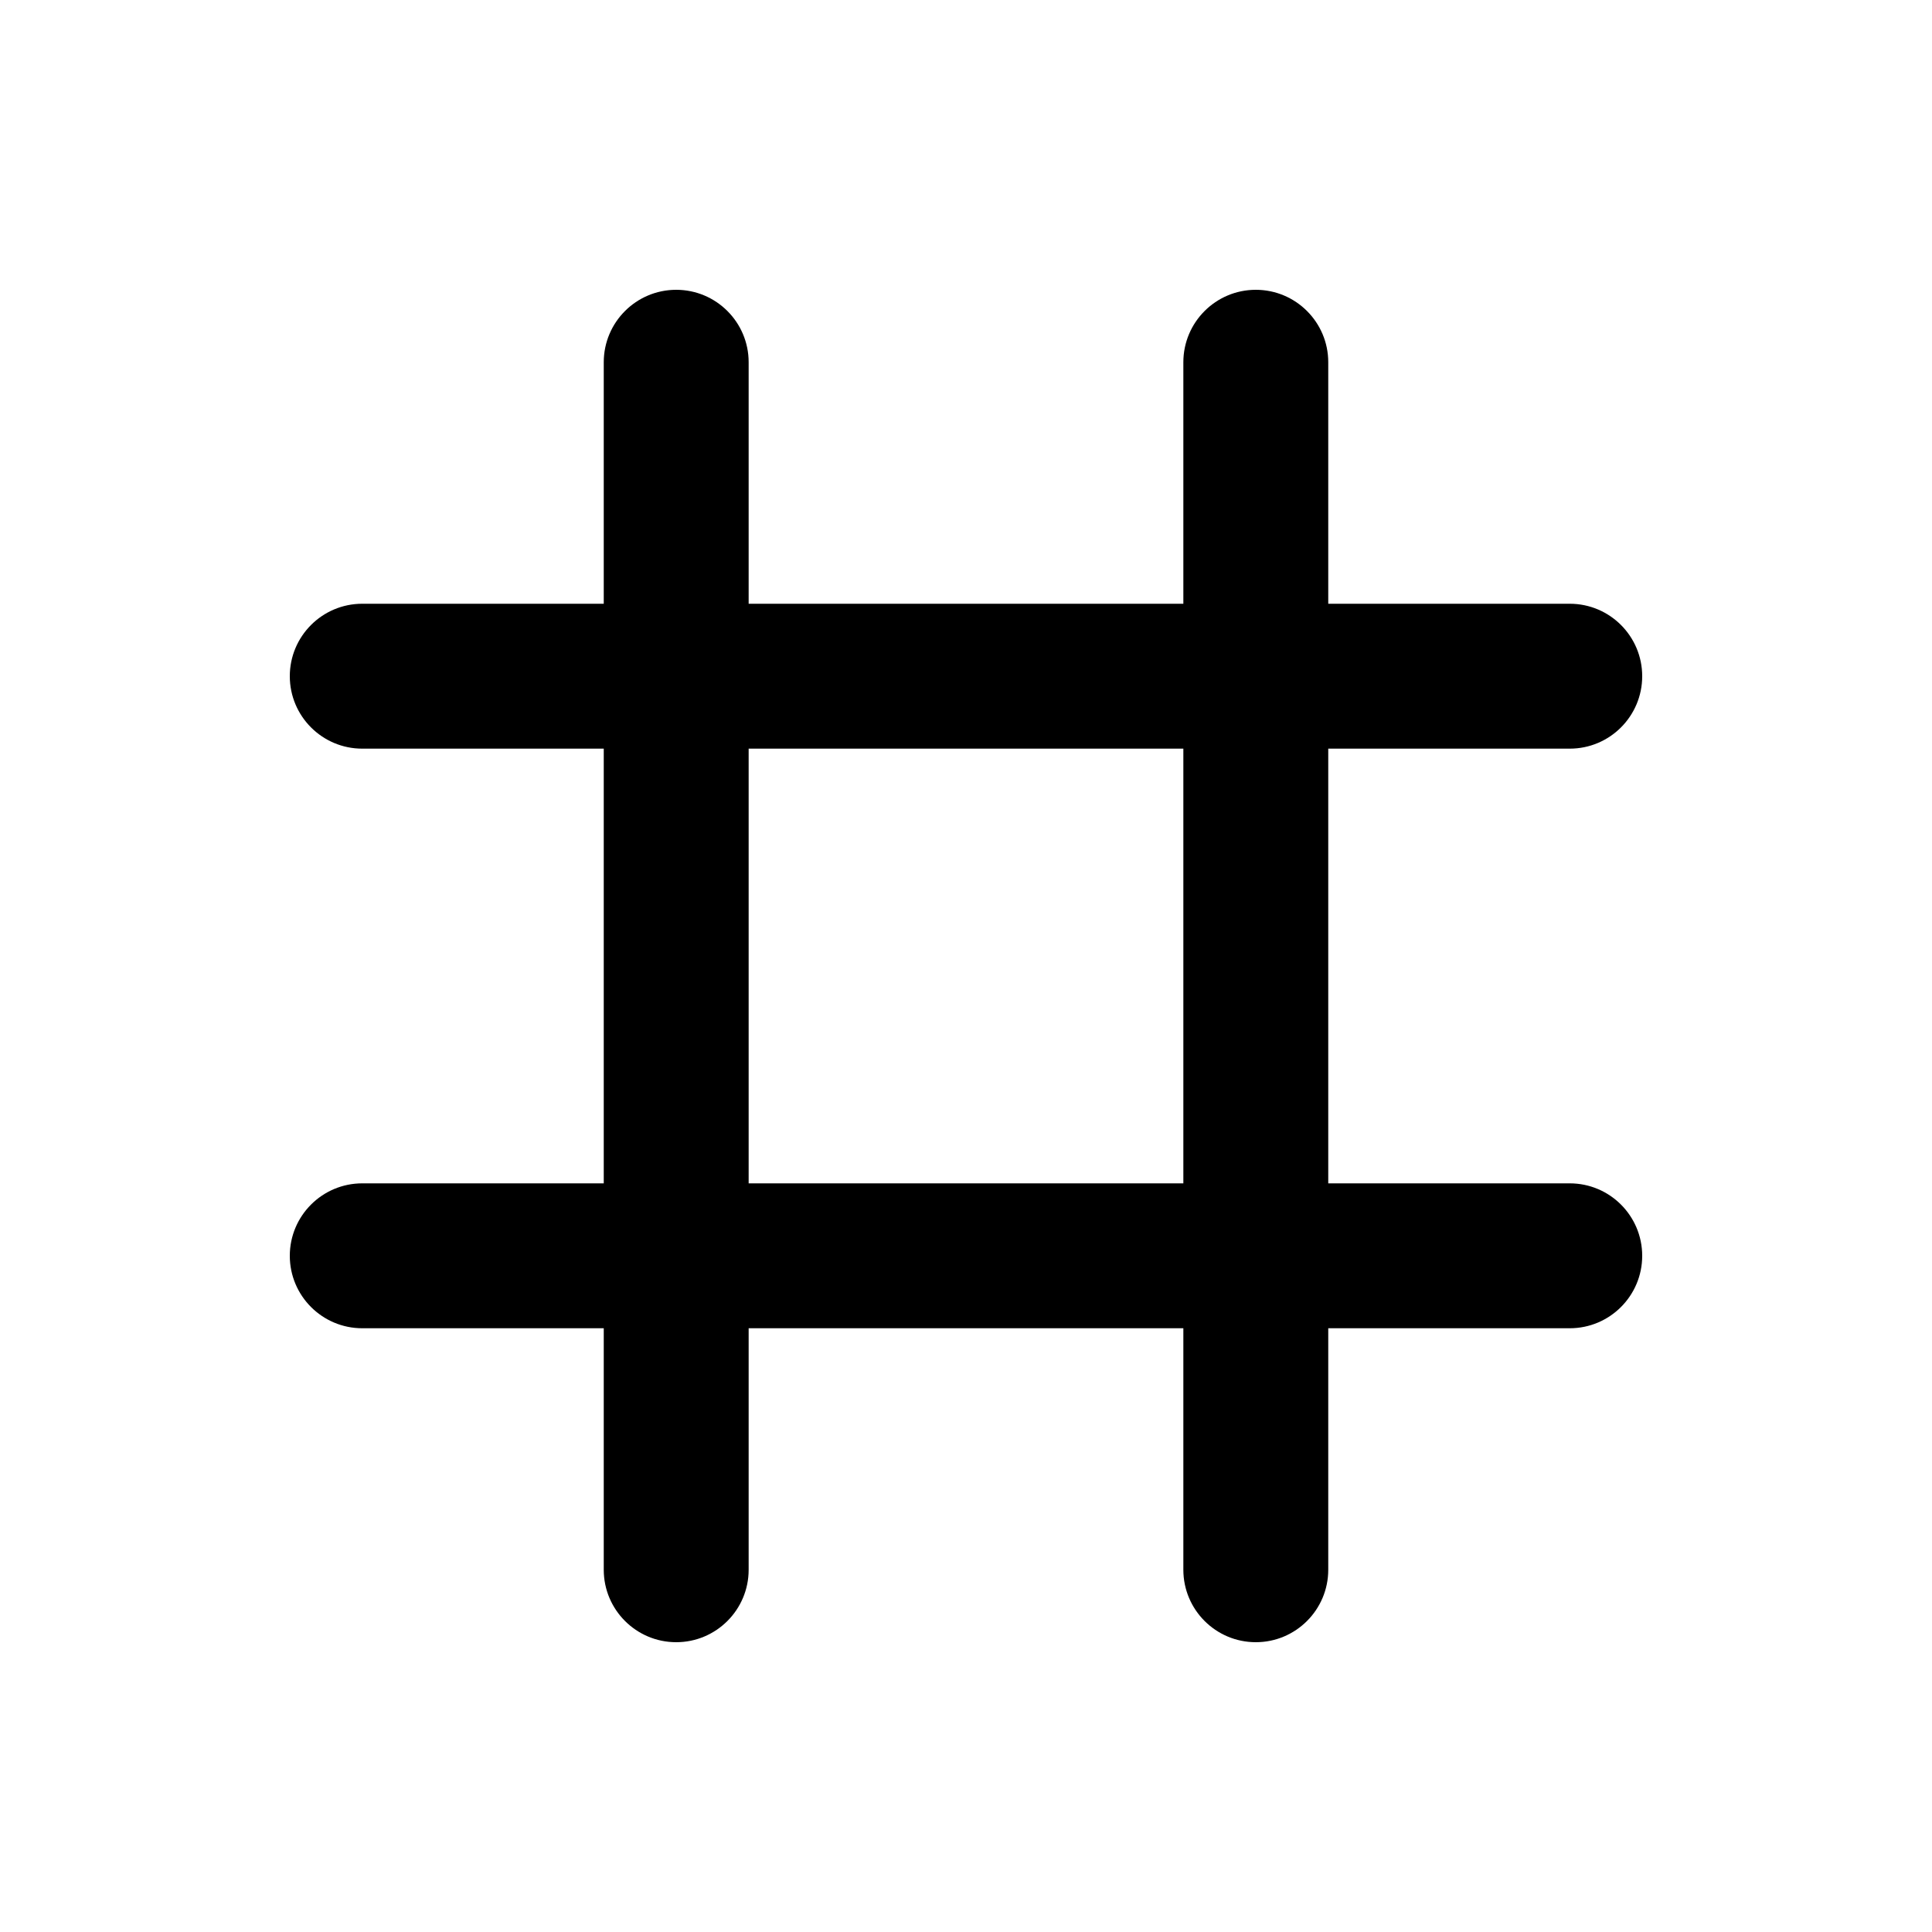
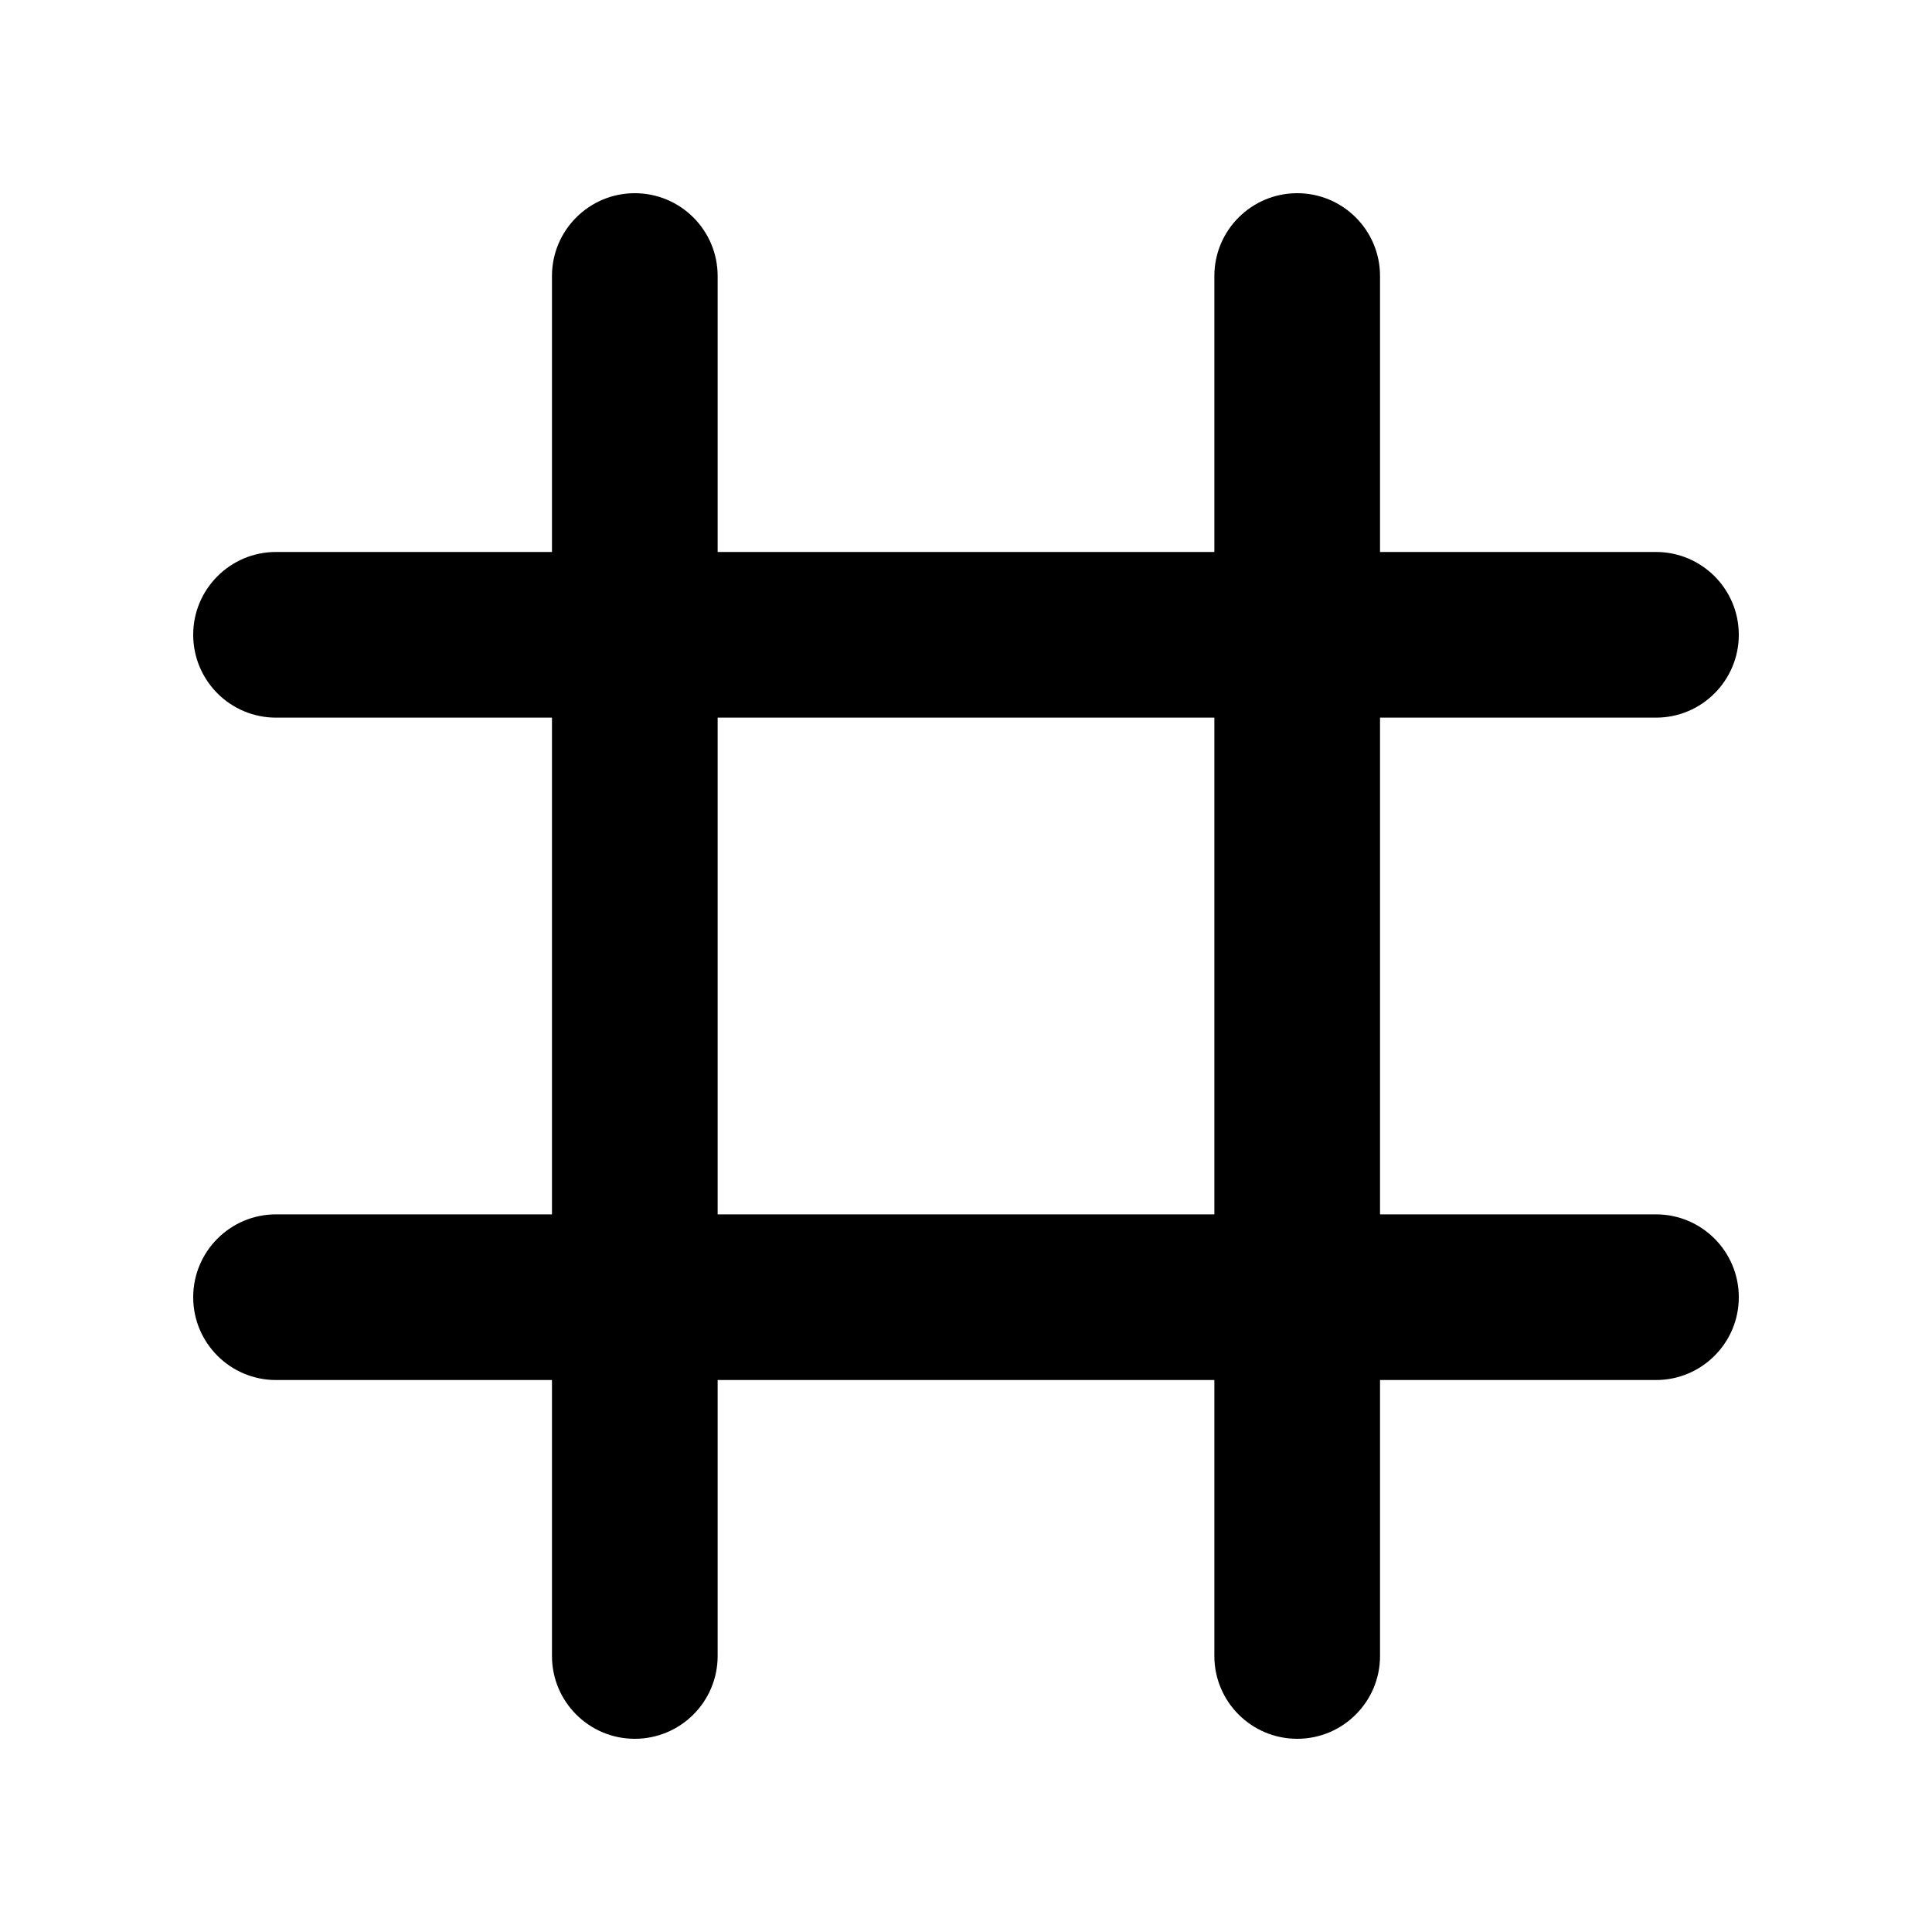
<svg id="hashtag" viewBox="0 0 20 20">
-   <path d="M6.25,12.25 L6.25,7.75 L3.75,7.75 C3.336,7.75 3,7.414 3,7 L3,7 C3,6.586 3.336,6.25 3.75,6.25 L6.25,6.25 L6.25,3.75 C6.25,3.336 6.586,3 7,3 L7,3 C7.414,3 7.75,3.336 7.75,3.75 L7.75,6.25 L12.25,6.25 L12.25,3.75 C12.25,3.336 12.586,3 13,3 L13,3 C13.414,3 13.75,3.336 13.75,3.75 L13.75,6.25 L16.25,6.25 C16.664,6.25 17,6.586 17,7 L17,7 C17,7.414 16.664,7.75 16.25,7.75 L13.75,7.75 L13.75,12.25 L16.25,12.25 C16.664,12.25 17,12.586 17,13 L17,13 C17,13.414 16.664,13.75 16.25,13.75 L13.75,13.75 L13.75,16.25 C13.75,16.664 13.414,17 13,17 L13,17 C12.586,17 12.25,16.664 12.25,16.25 L12.25,13.75 L7.75,13.75 L7.75,16.25 C7.75,16.664 7.414,17 7,17 L7,17 C6.586,17 6.25,16.664 6.25,16.25 L6.25,13.75 L3.75,13.75 C3.336,13.75 3,13.414 3,13 L3,13 C3,12.586 3.336,12.25 3.75,12.25 L6.25,12.25 Z M7.75,12.25 L12.25,12.25 L12.25,7.75 L7.75,7.75 L7.75,12.25 Z" />
+   <path d="M5.714,12.571 L5.714,7.429 L2.857,7.429 C2.384,7.429 2,7.045 2,6.571 L2,6.571 C2,6.098 2.384,5.714 2.857,5.714 L5.714,5.714 L5.714,2.857 C5.714,2.384 6.098,2 6.571,2 L6.571,2 C7.045,2 7.429,2.384 7.429,2.857 L7.429,5.714 L12.571,5.714 L12.571,2.857 C12.571,2.384 12.955,2 13.429,2 L13.429,2 C13.902,2 14.286,2.384 14.286,2.857 L14.286,5.714 L17.143,5.714 C17.616,5.714 18,6.098 18,6.571 L18,6.571 C18,7.045 17.616,7.429 17.143,7.429 L14.286,7.429 L14.286,12.571 L17.143,12.571 C17.616,12.571 18,12.955 18,13.429 L18,13.429 C18,13.902 17.616,14.286 17.143,14.286 L14.286,14.286 L14.286,17.143 C14.286,17.616 13.902,18 13.429,18 L13.429,18 C12.955,18 12.571,17.616 12.571,17.143 L12.571,14.286 L7.429,14.286 L7.429,17.143 C7.429,17.616 7.045,18 6.571,18 L6.571,18 C6.098,18 5.714,17.616 5.714,17.143 L5.714,14.286 L2.857,14.286 C2.384,14.286 2,13.902 2,13.429 L2,13.429 C2,12.955 2.384,12.571 2.857,12.571 L5.714,12.571 Z M7.429,12.571 L12.571,12.571 L12.571,7.429 L7.429,7.429 L7.429,12.571 Z" />
</svg>
